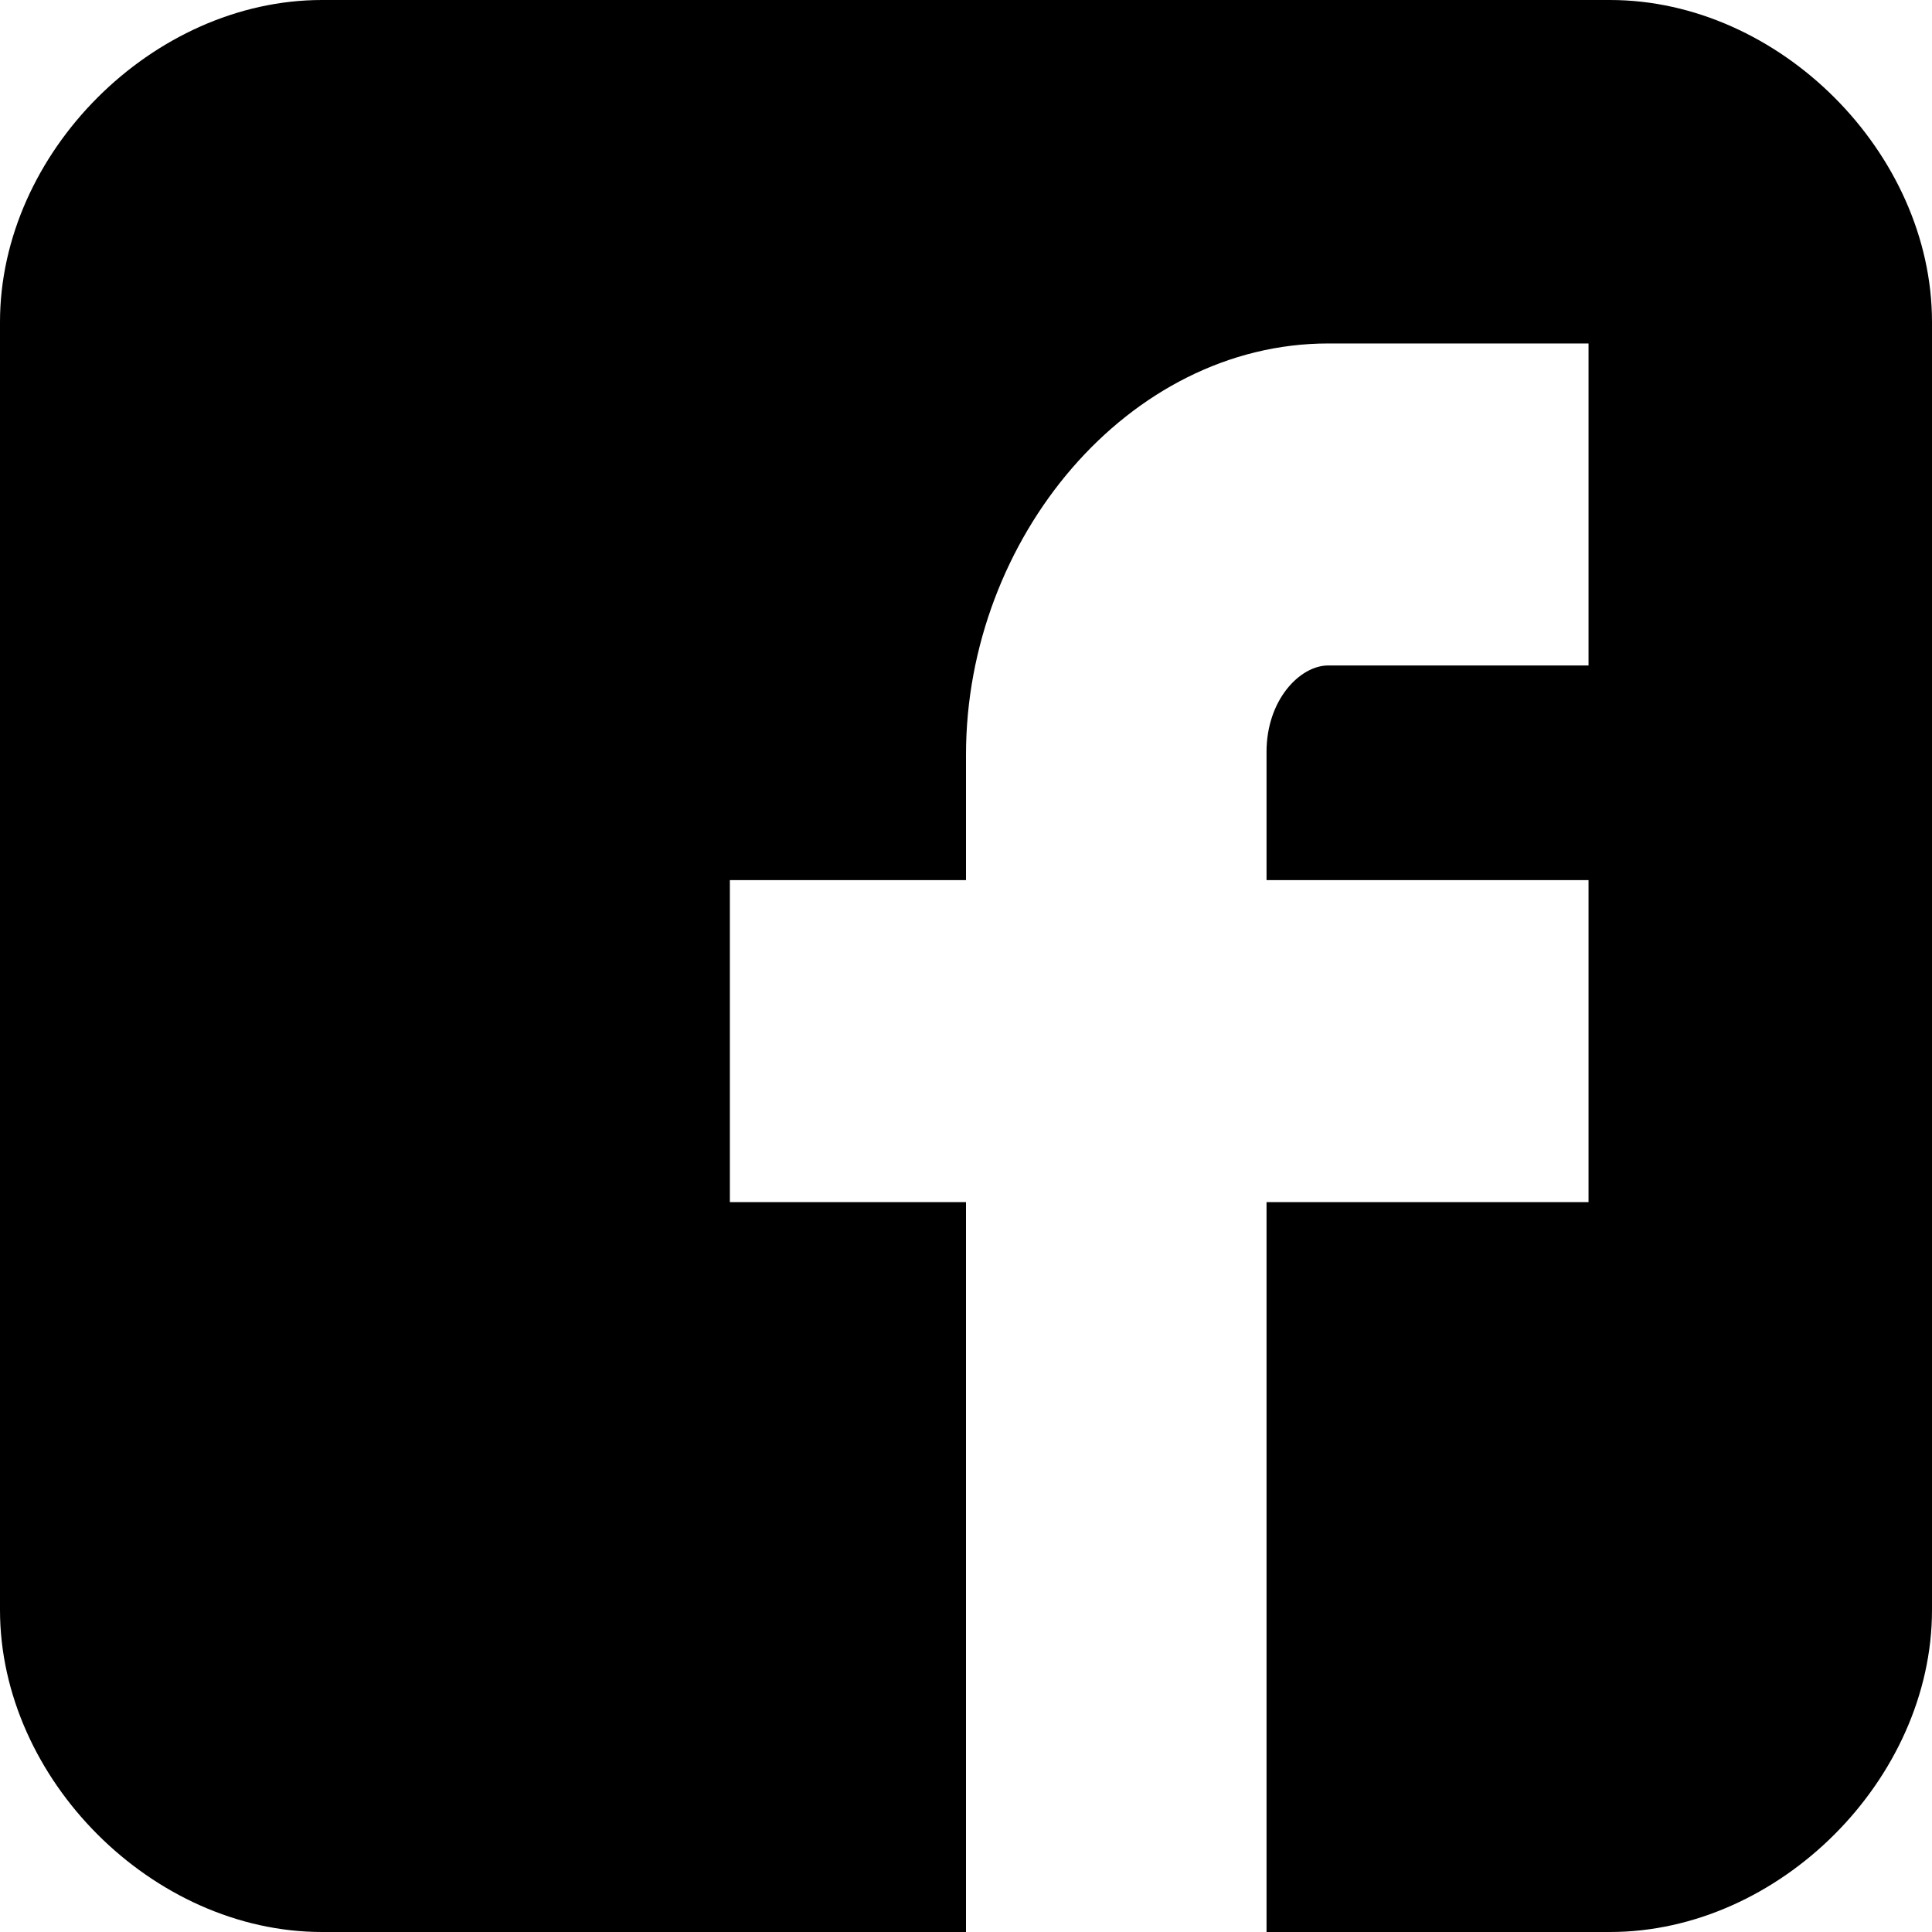
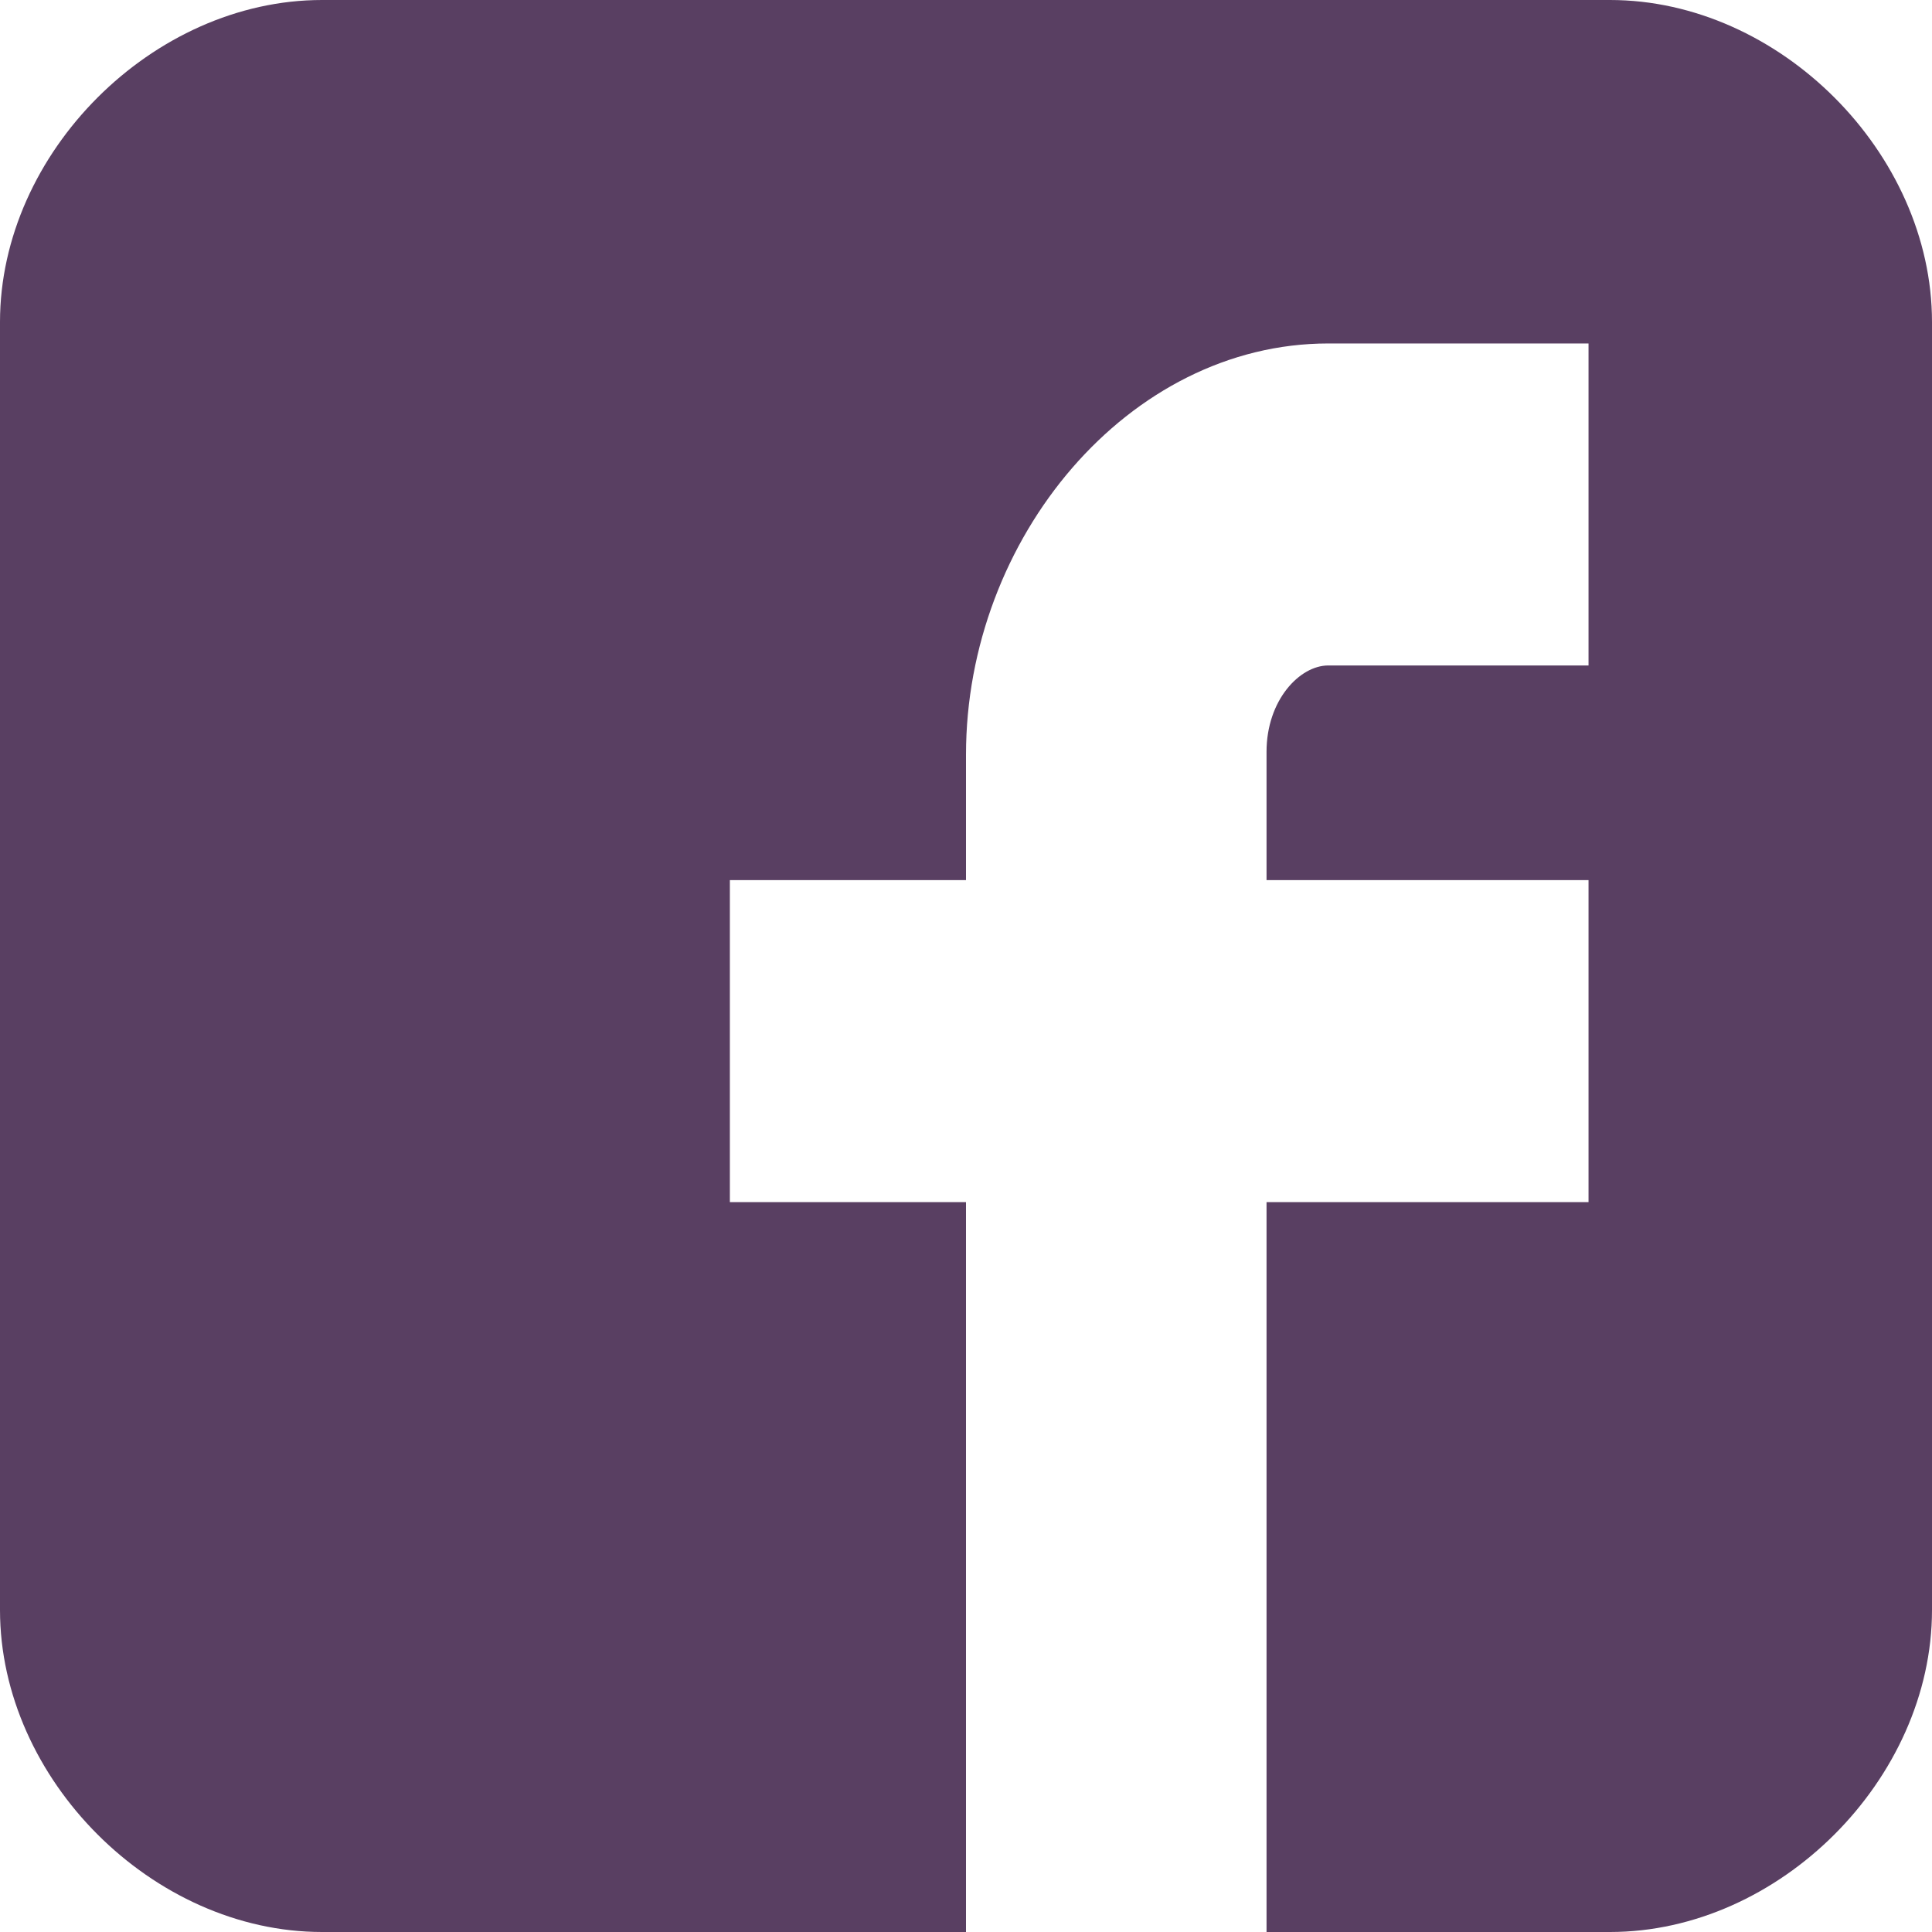
<svg xmlns="http://www.w3.org/2000/svg" version="1.1" id="Capa_1" x="0px" y="0px" width="90px" height="90px" viewBox="0 0 90 90" style="enable-background:new 0 0 90 90;" xml:space="preserve">
  <g>
-     <path id="Facebook__x28_alt_x29_" d="M90,15.001C90,7.119,82.884,0,75,0H15C7.116,0,0,7.119,0,15.001v59.998   C0,82.881,7.116,90,15.001,90H45V56H34V41h11v-5.844C45,25.077,52.568,16,61.875,16H74v15H61.875C60.548,31,59,32.611,59,35.024V41   h15v15H59v34h16c7.884,0,15-7.119,15-15.001V15.001z" />
+     <path id="Facebook__x28_alt_x29_" d="M90,15.001C90,7.119,82.884,0,75,0H15C7.116,0,0,7.119,0,15.001v59.998   C0,82.881,7.116,90,15.001,90H45V56H34V41h11v-5.844C45,25.077,52.568,16,61.875,16H74v15H61.875C60.548,31,59,32.611,59,35.024V41   h15v15H59v34h16c7.884,0,15-7.119,15-15.001V15.001z" fill="#593F62" />
  </g>
  <g>
</g>
  <g>
</g>
  <g>
</g>
  <g>
</g>
  <g>
</g>
  <g>
</g>
  <g>
</g>
  <g>
</g>
  <g>
</g>
  <g>
</g>
  <g>
</g>
  <g>
</g>
  <g>
</g>
  <g>
</g>
  <g>
</g>
</svg>
